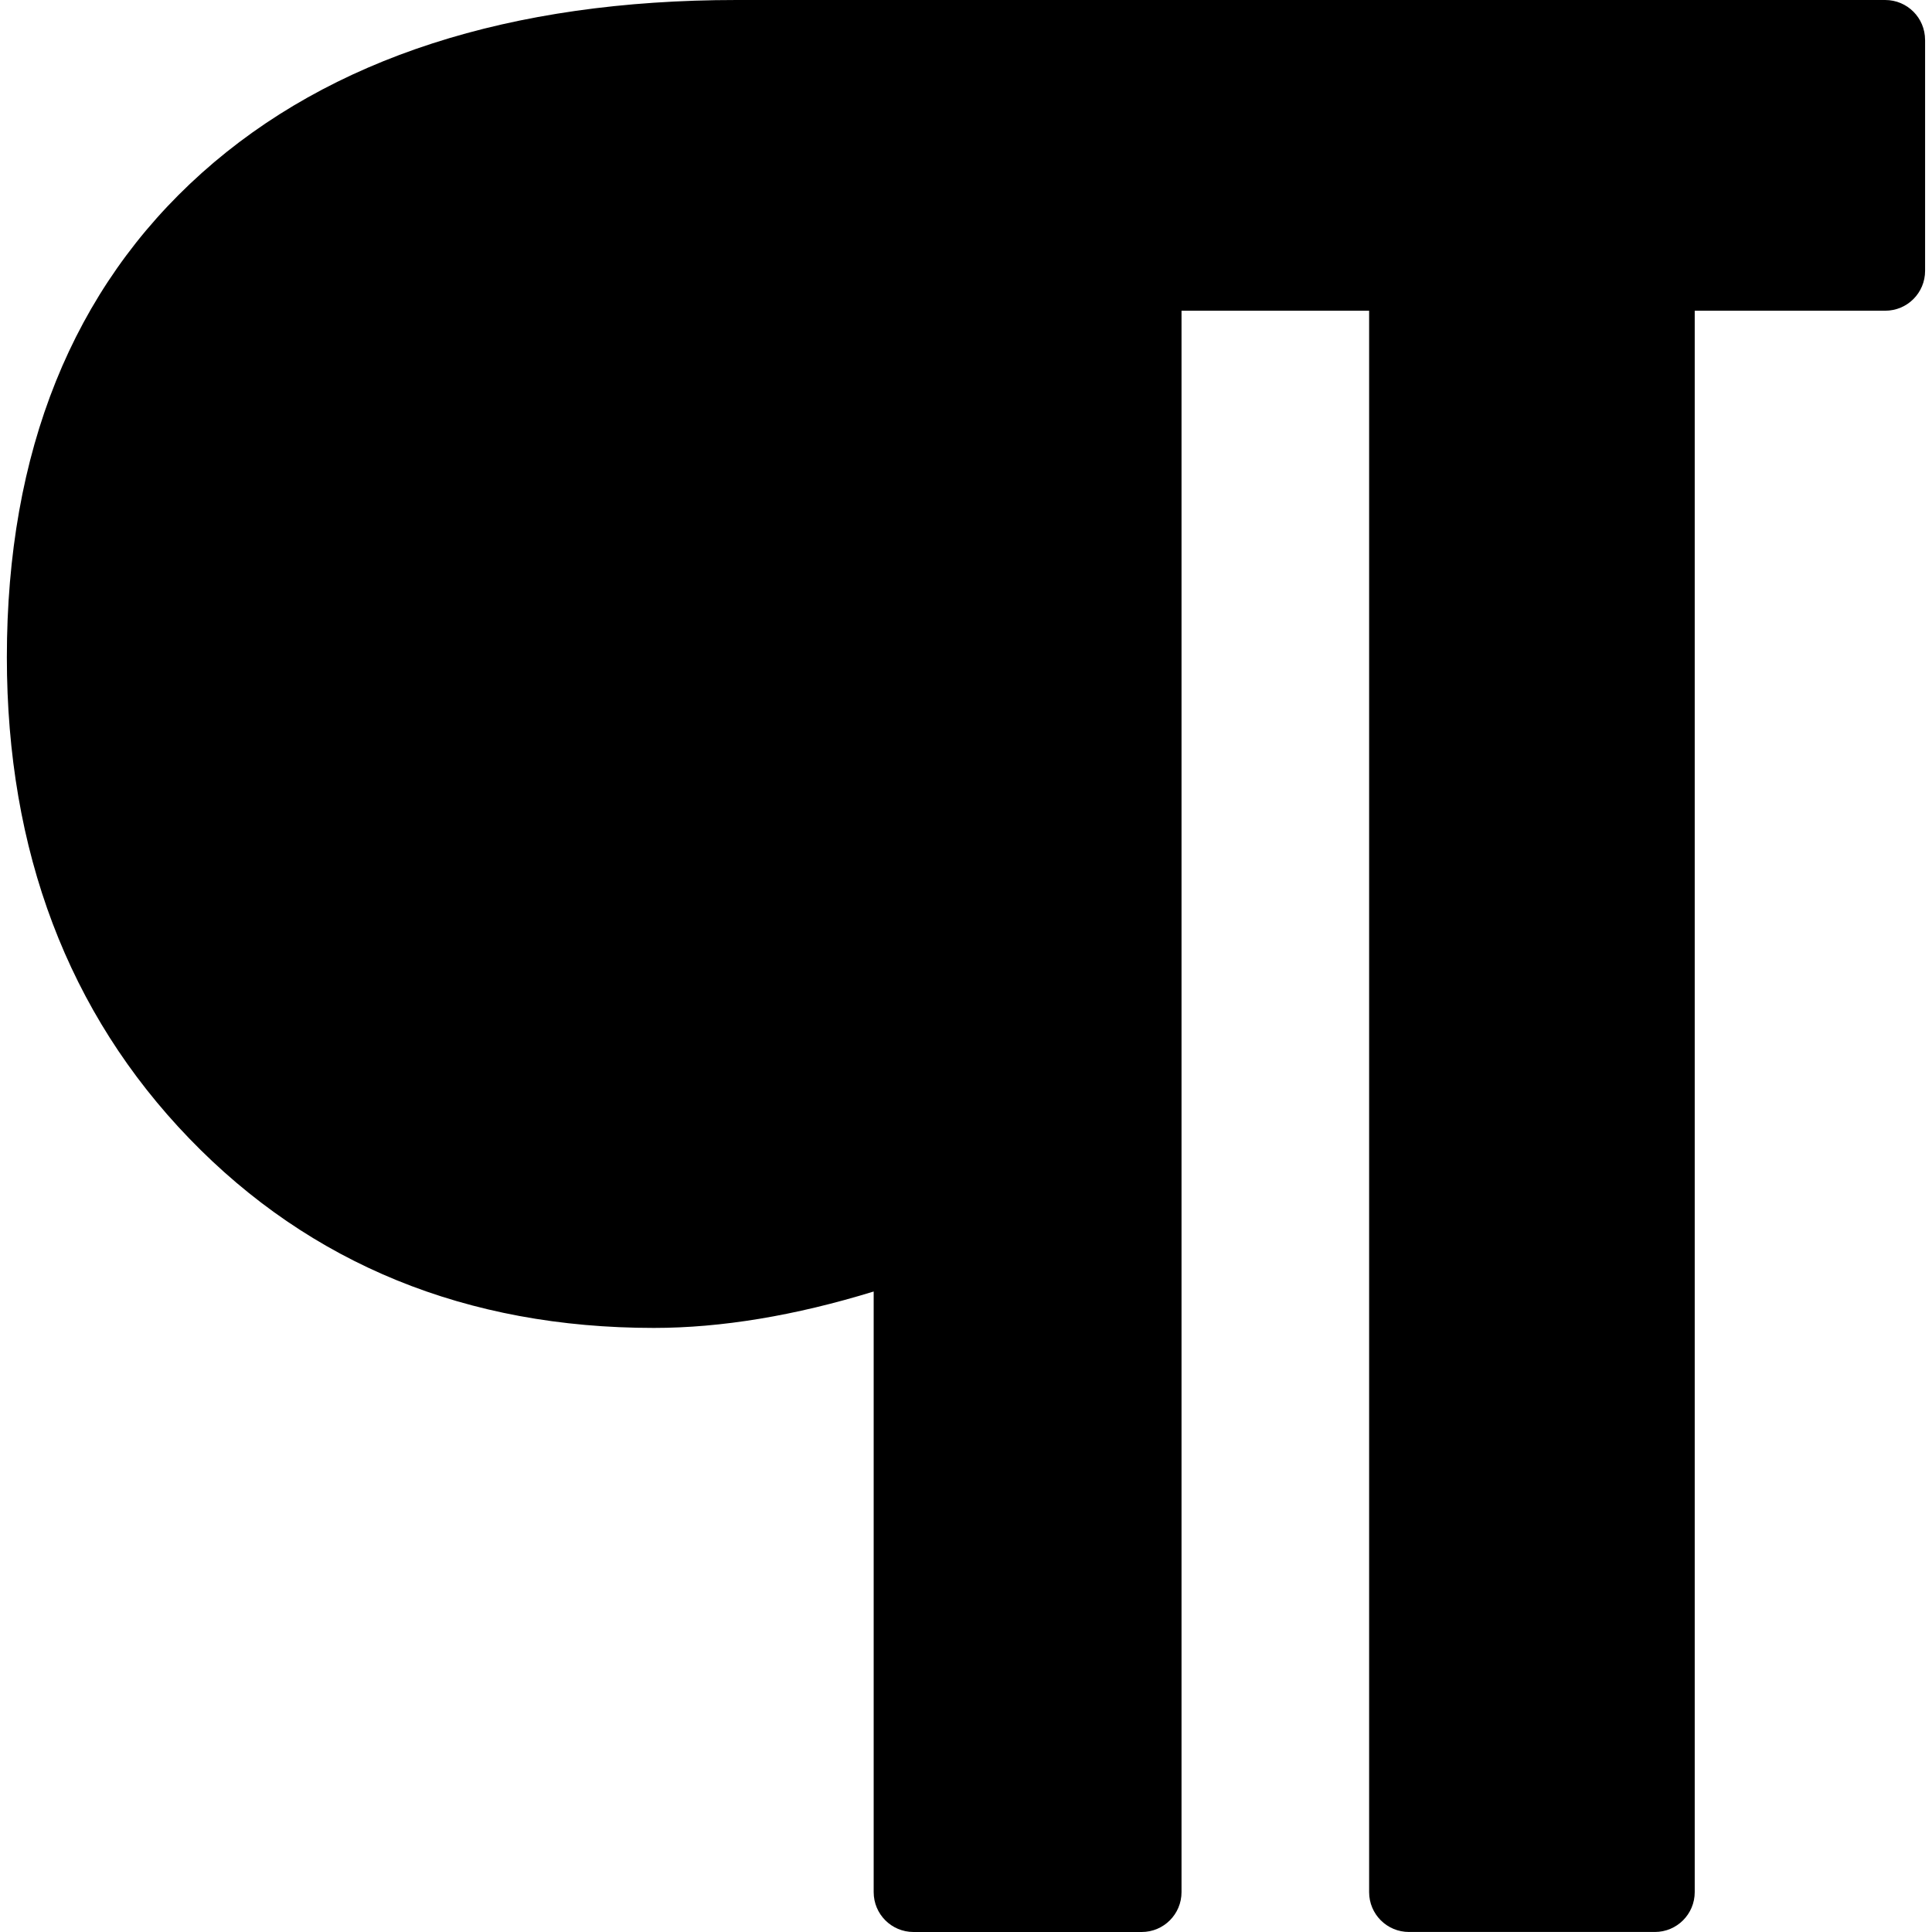
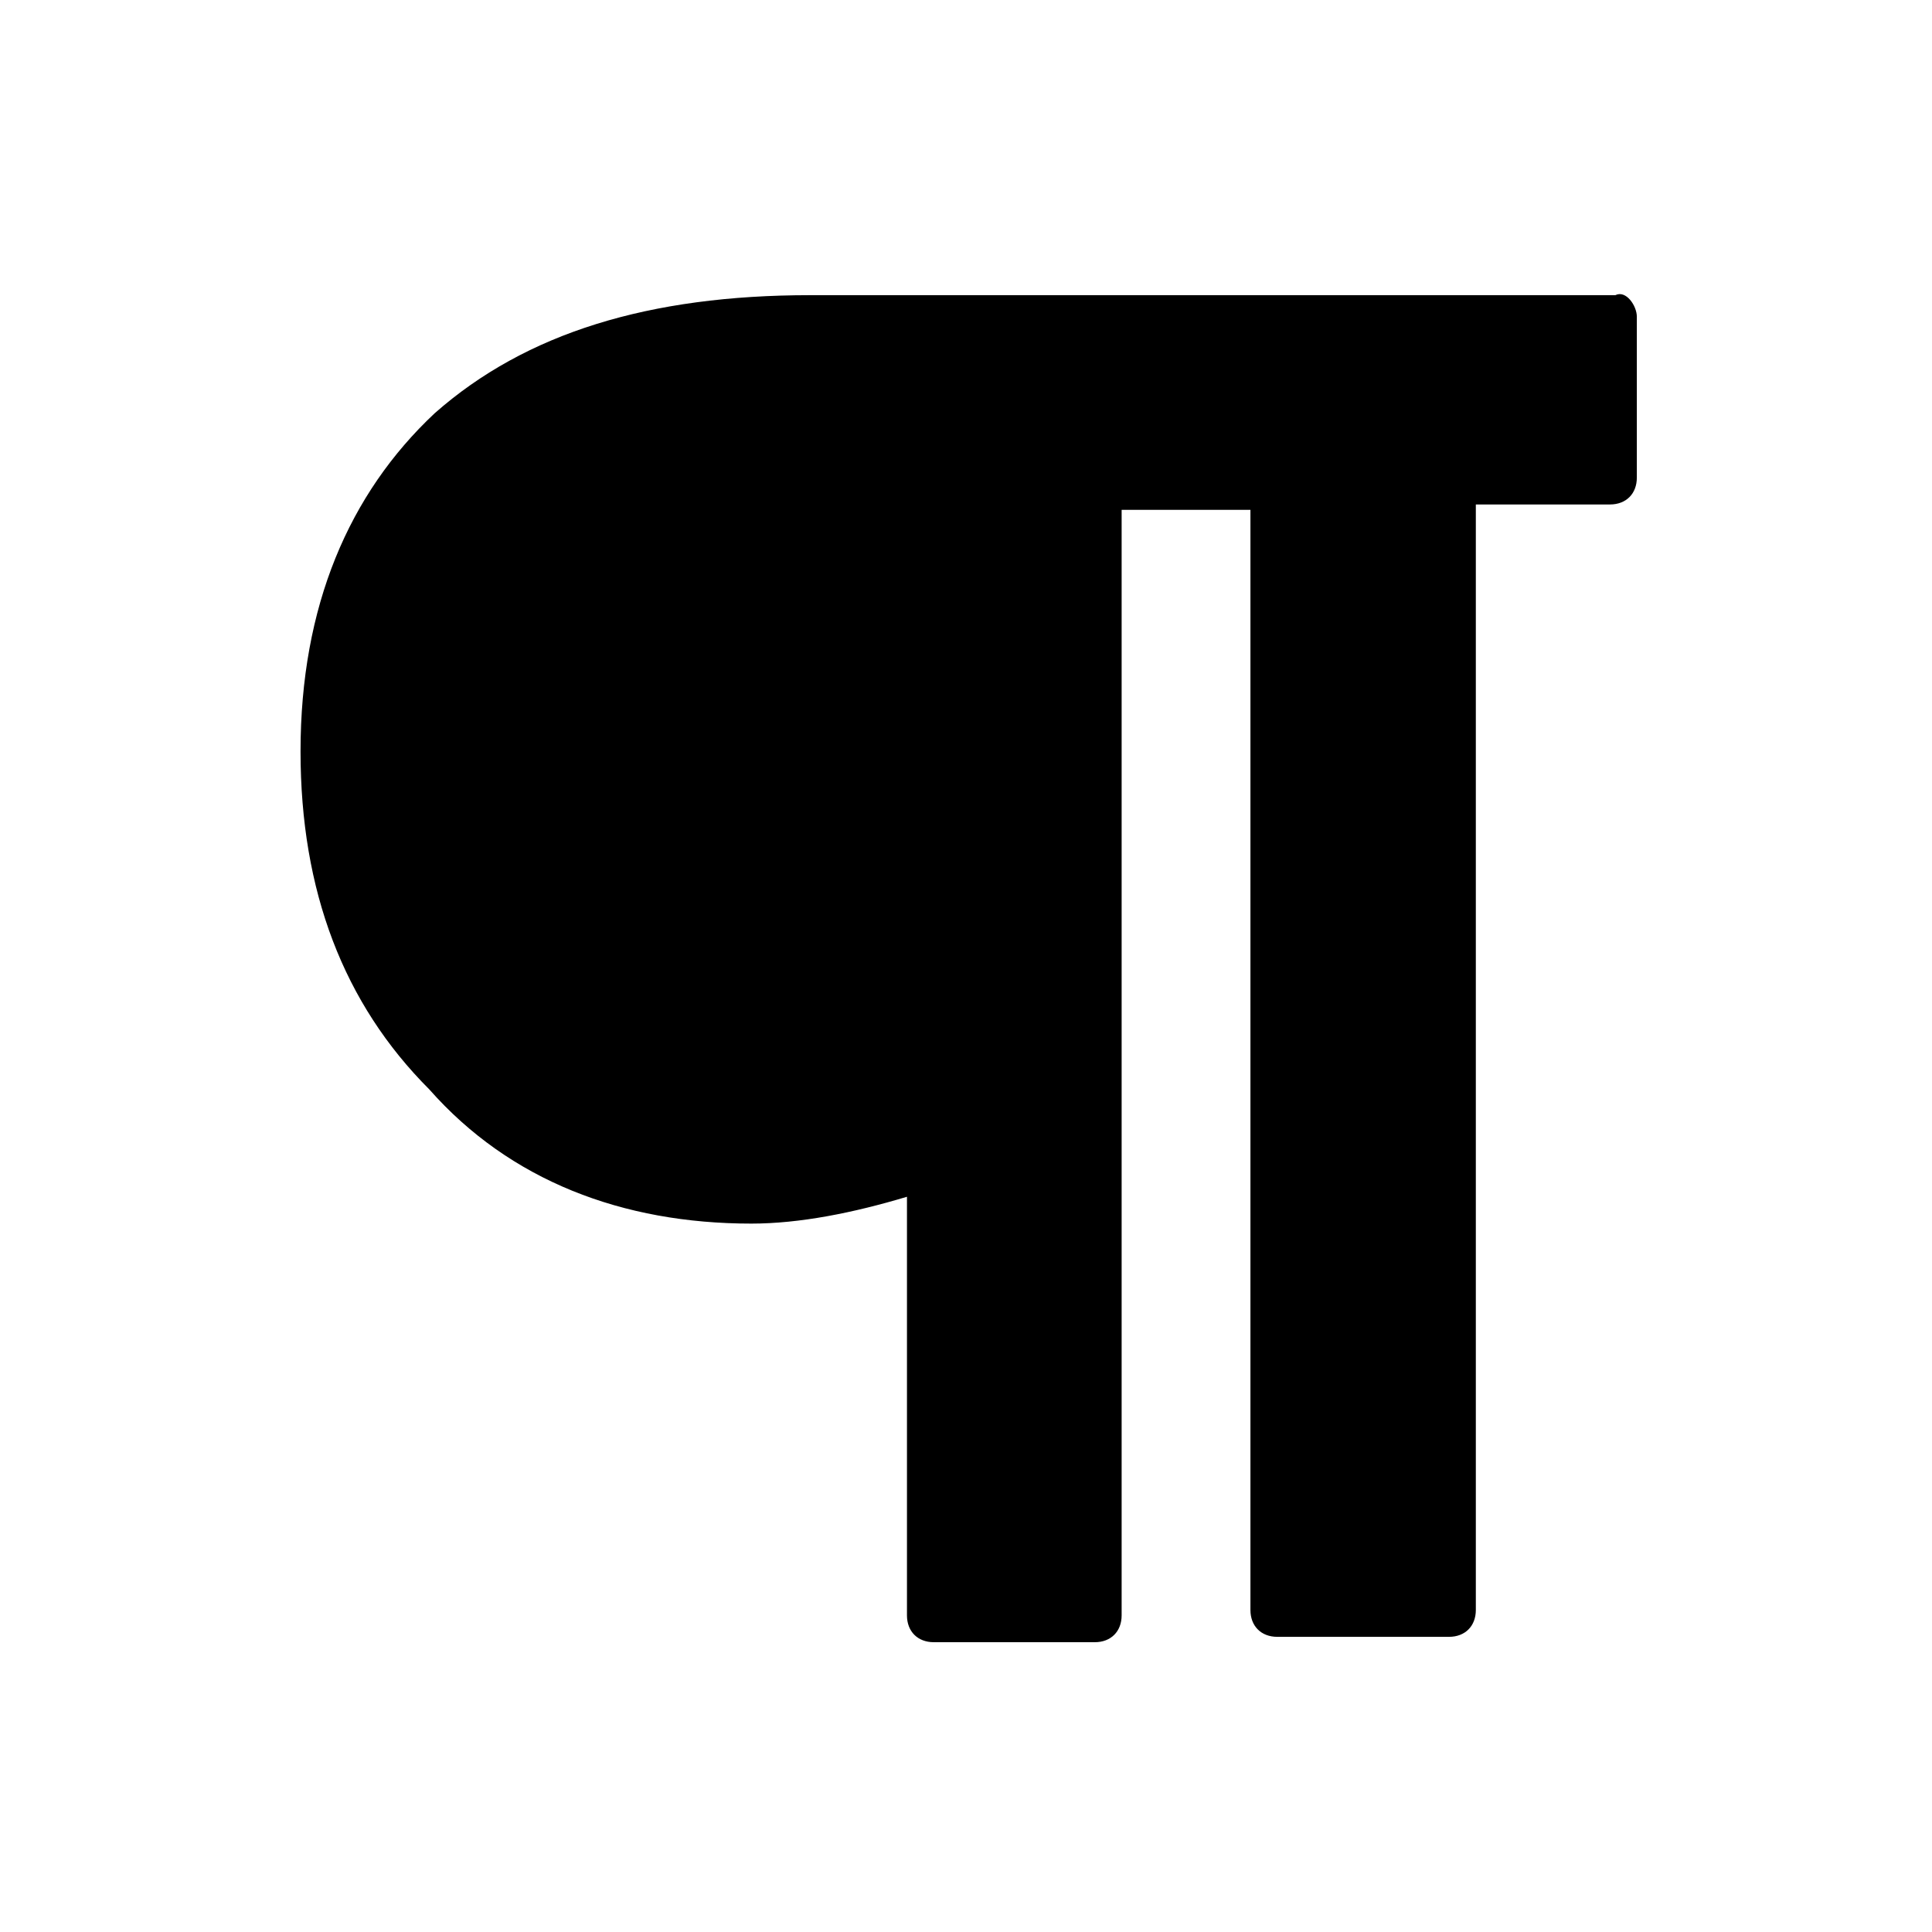
- <svg xmlns="http://www.w3.org/2000/svg" width="72.687" height="72.687" viewBox="0 0 72.687 72.687">
-   <path d="M72.427 1.5v8.69c0 .83-.67 1.5-1.5 1.5H63.76v59.496c0 .83-.67 1.5-1.5 1.5h-9.25c-.83 0-1.5-.67-1.5-1.5V11.69h-7.058v59.497c0 .83-.67 1.5-1.5 1.5H34.37c-.83 0-1.5-.67-1.5-1.5V48.59c-2.96.91-5.734 1.37-8.27 1.37-7.036 0-12.92-2.4-17.484-7.132C2.566 38.11.258 32.022.258 24.728c0-7.734 2.47-13.867 7.34-18.226C12.422 2.188 19.19 0 27.716 0h43.21c.83 0 1.5.67 1.5 1.5z" />
+ <svg xmlns="http://www.w3.org/2000/svg" width="36" height="36" viewBox="0 0 36 36">
+   <path d="M30.5 5.9v3c0 .3-.2.5-.5.5h-2.5V30c0 .3-.2.5-.5.5h-3.2c-.3 0-.5-.2-.5-.5V9.5h-2.4v20.6c0 .3-.2.5-.5.5h-3c-.3 0-.5-.2-.5-.5v-7.8c-1 .3-2 .5-2.9.5-2.4 0-4.5-.8-6-2.5-1.6-1.6-2.4-3.7-2.4-6.3 0-2.7.9-4.8 2.5-6.3 1.7-1.5 4-2.2 7-2.2h15c.2-.1.4.2.4.4z" />
</svg>
